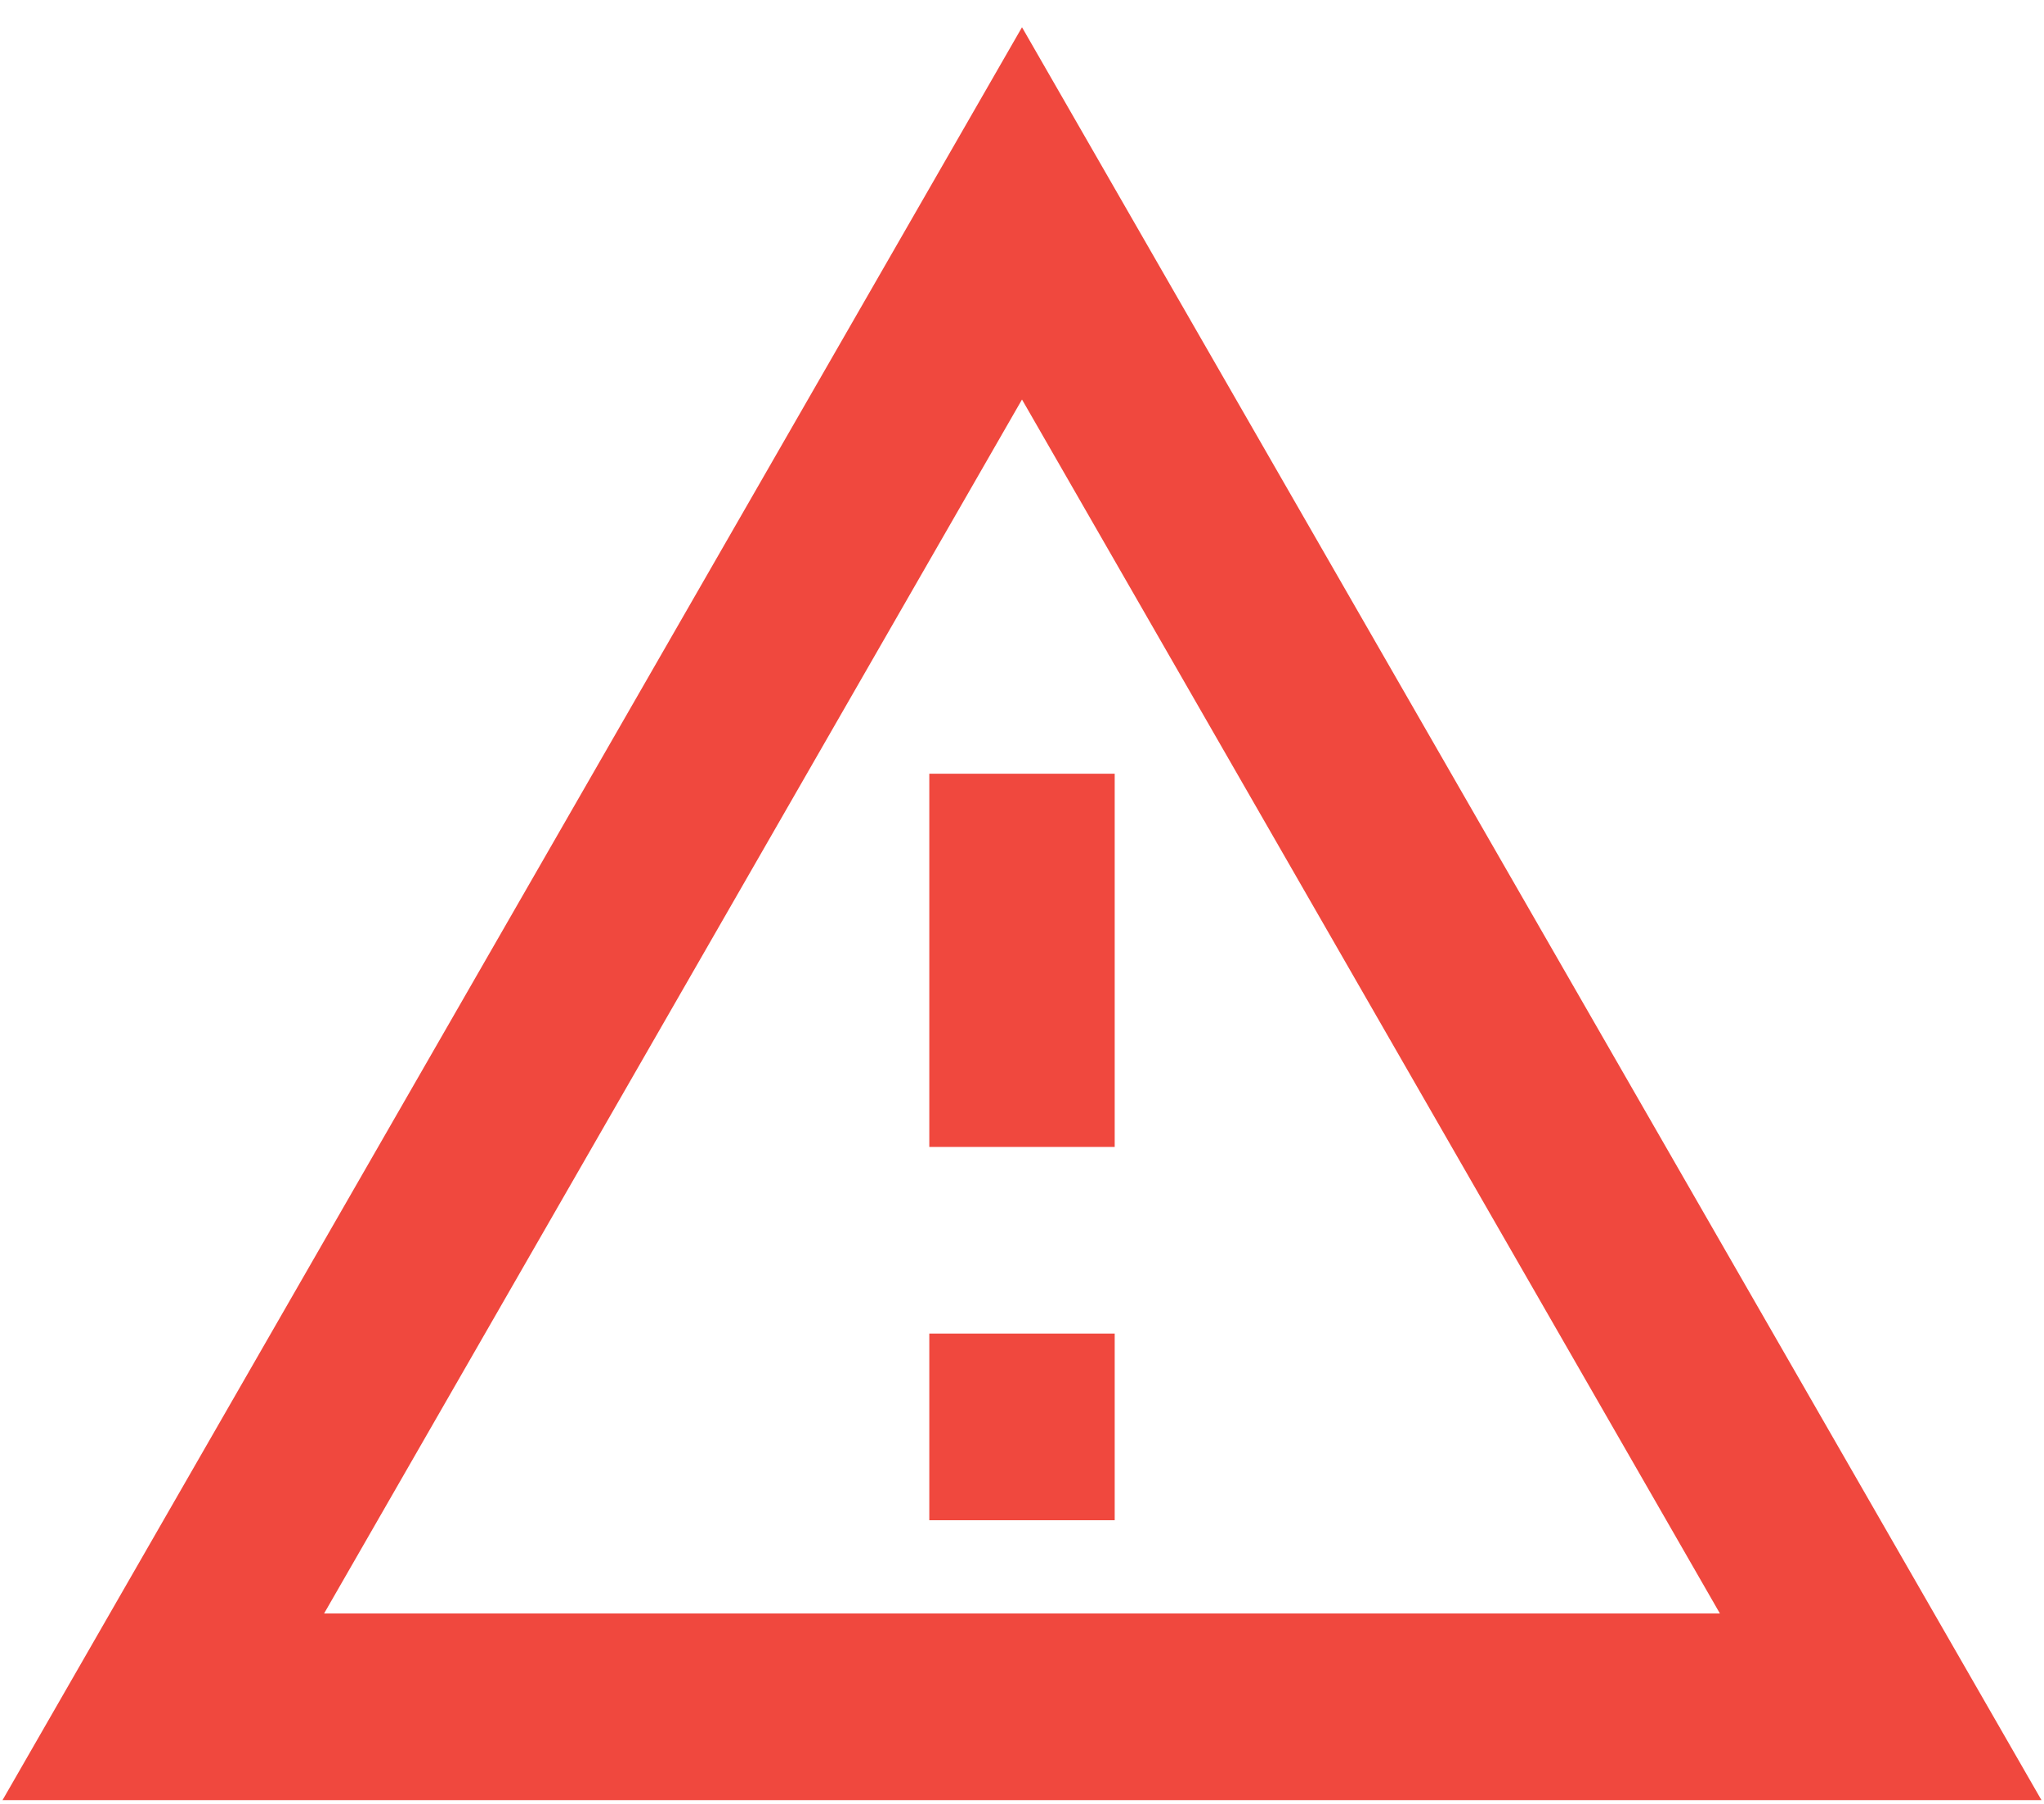
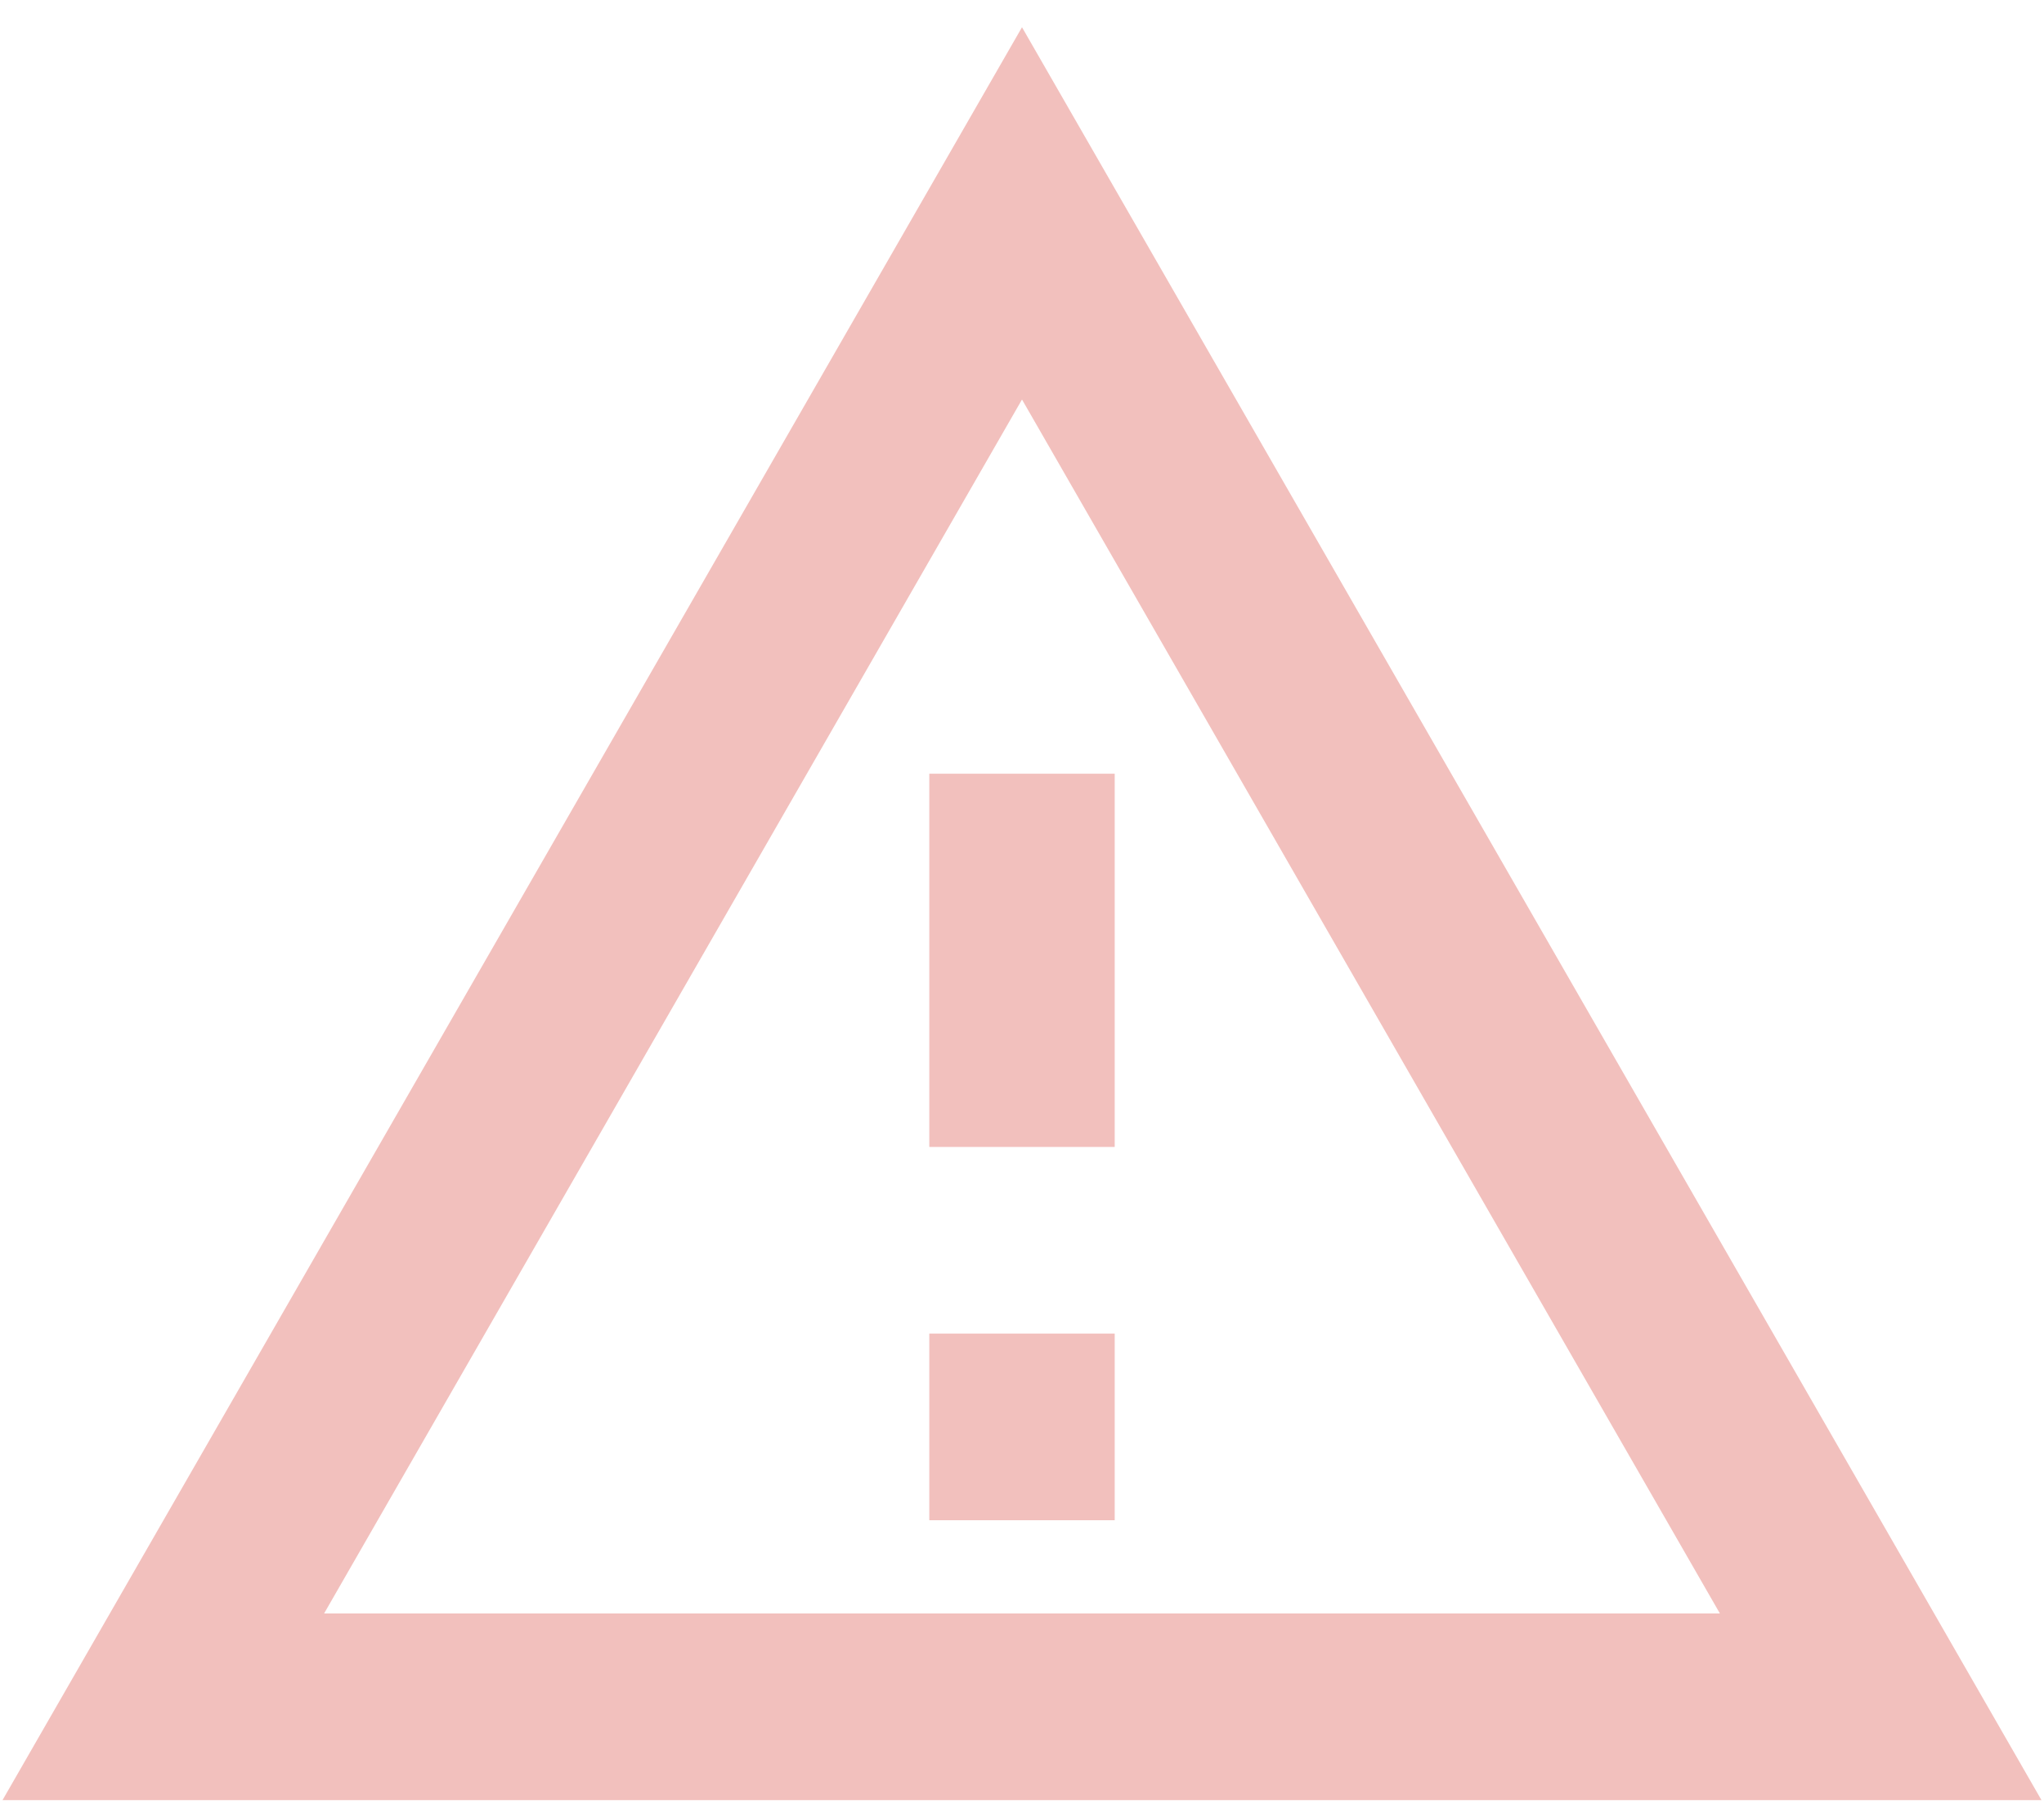
<svg xmlns="http://www.w3.org/2000/svg" width="34" height="30" viewBox="0 0 34 30" fill="none">
-   <path d="M17 6.644L28.609 26.833H5.391L17 6.644ZM17 0.453L0.042 29.937H33.958L17 0.453ZM18.542 22.178H15.458V25.282H18.542V22.178ZM18.542 12.867H15.458V19.074H18.542V12.867Z" fill="#F0483E" />
+   <path d="M17 6.644L28.609 26.833H5.391L17 6.644ZM17 0.453L0.042 29.937H33.958L17 0.453ZM18.542 22.178H15.458V25.282H18.542V22.178ZM18.542 12.867H15.458V19.074H18.542V12.867Z" fill="#F2C0BD" />
</svg>
